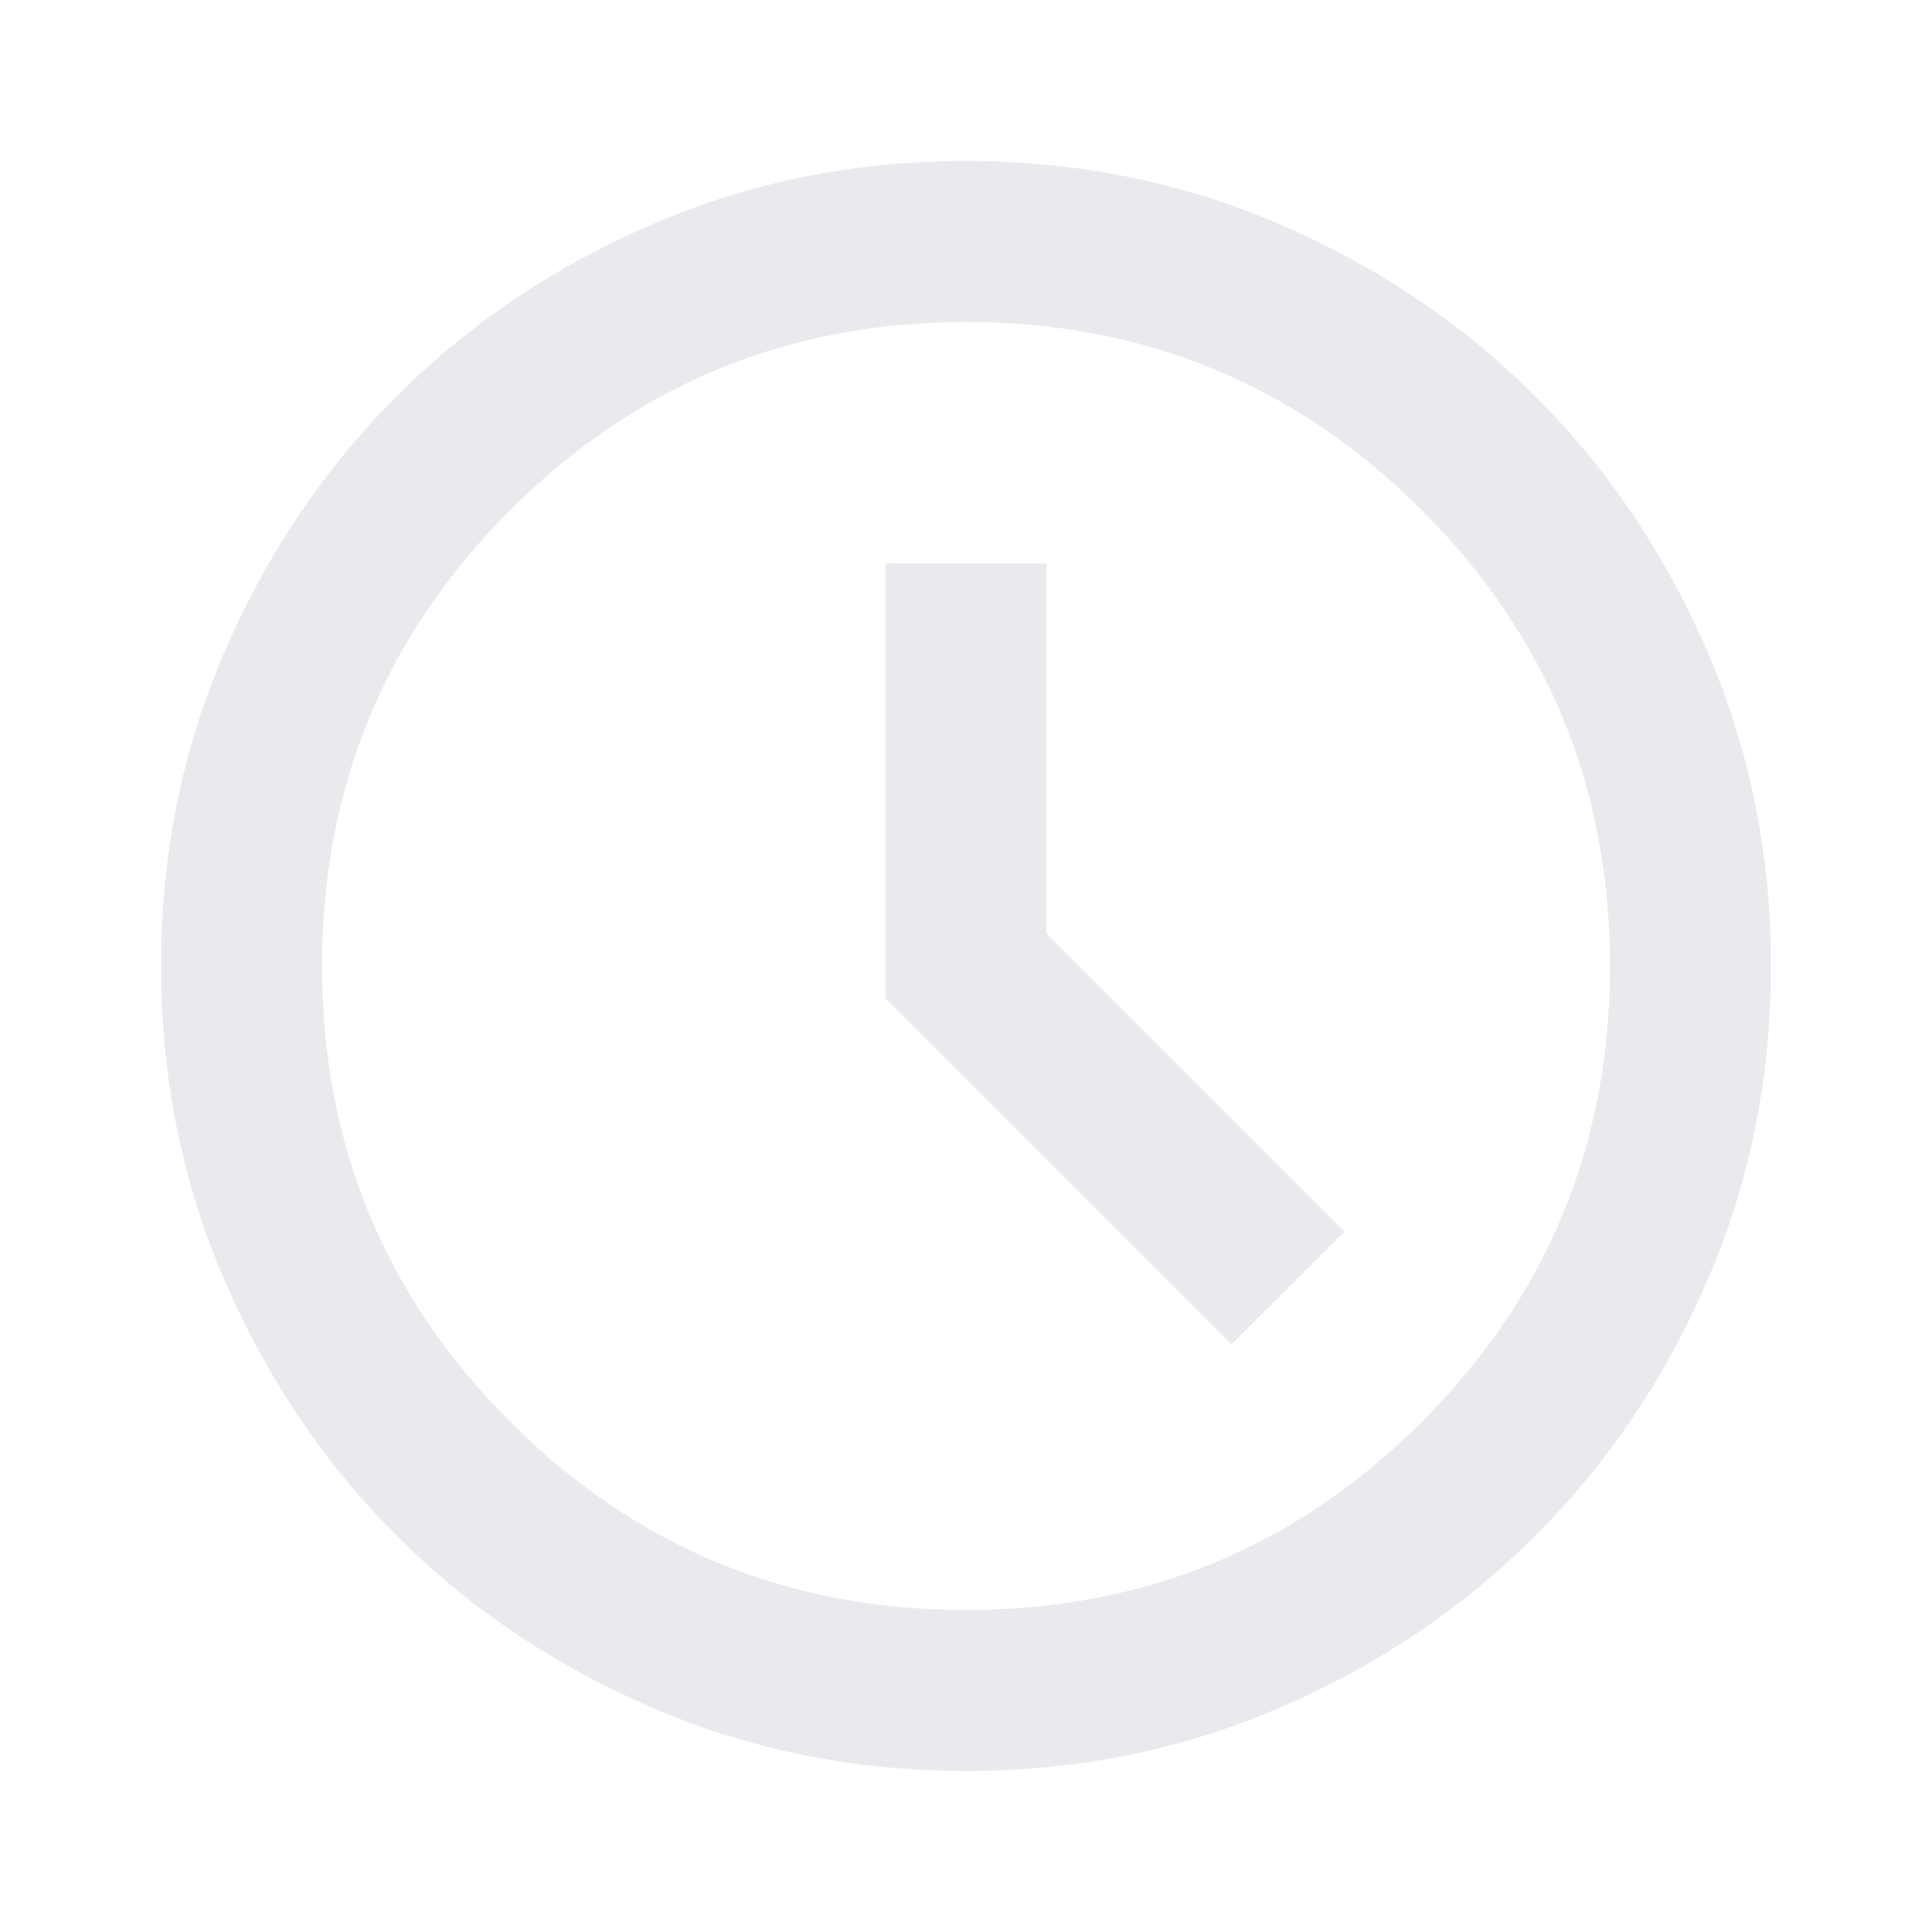
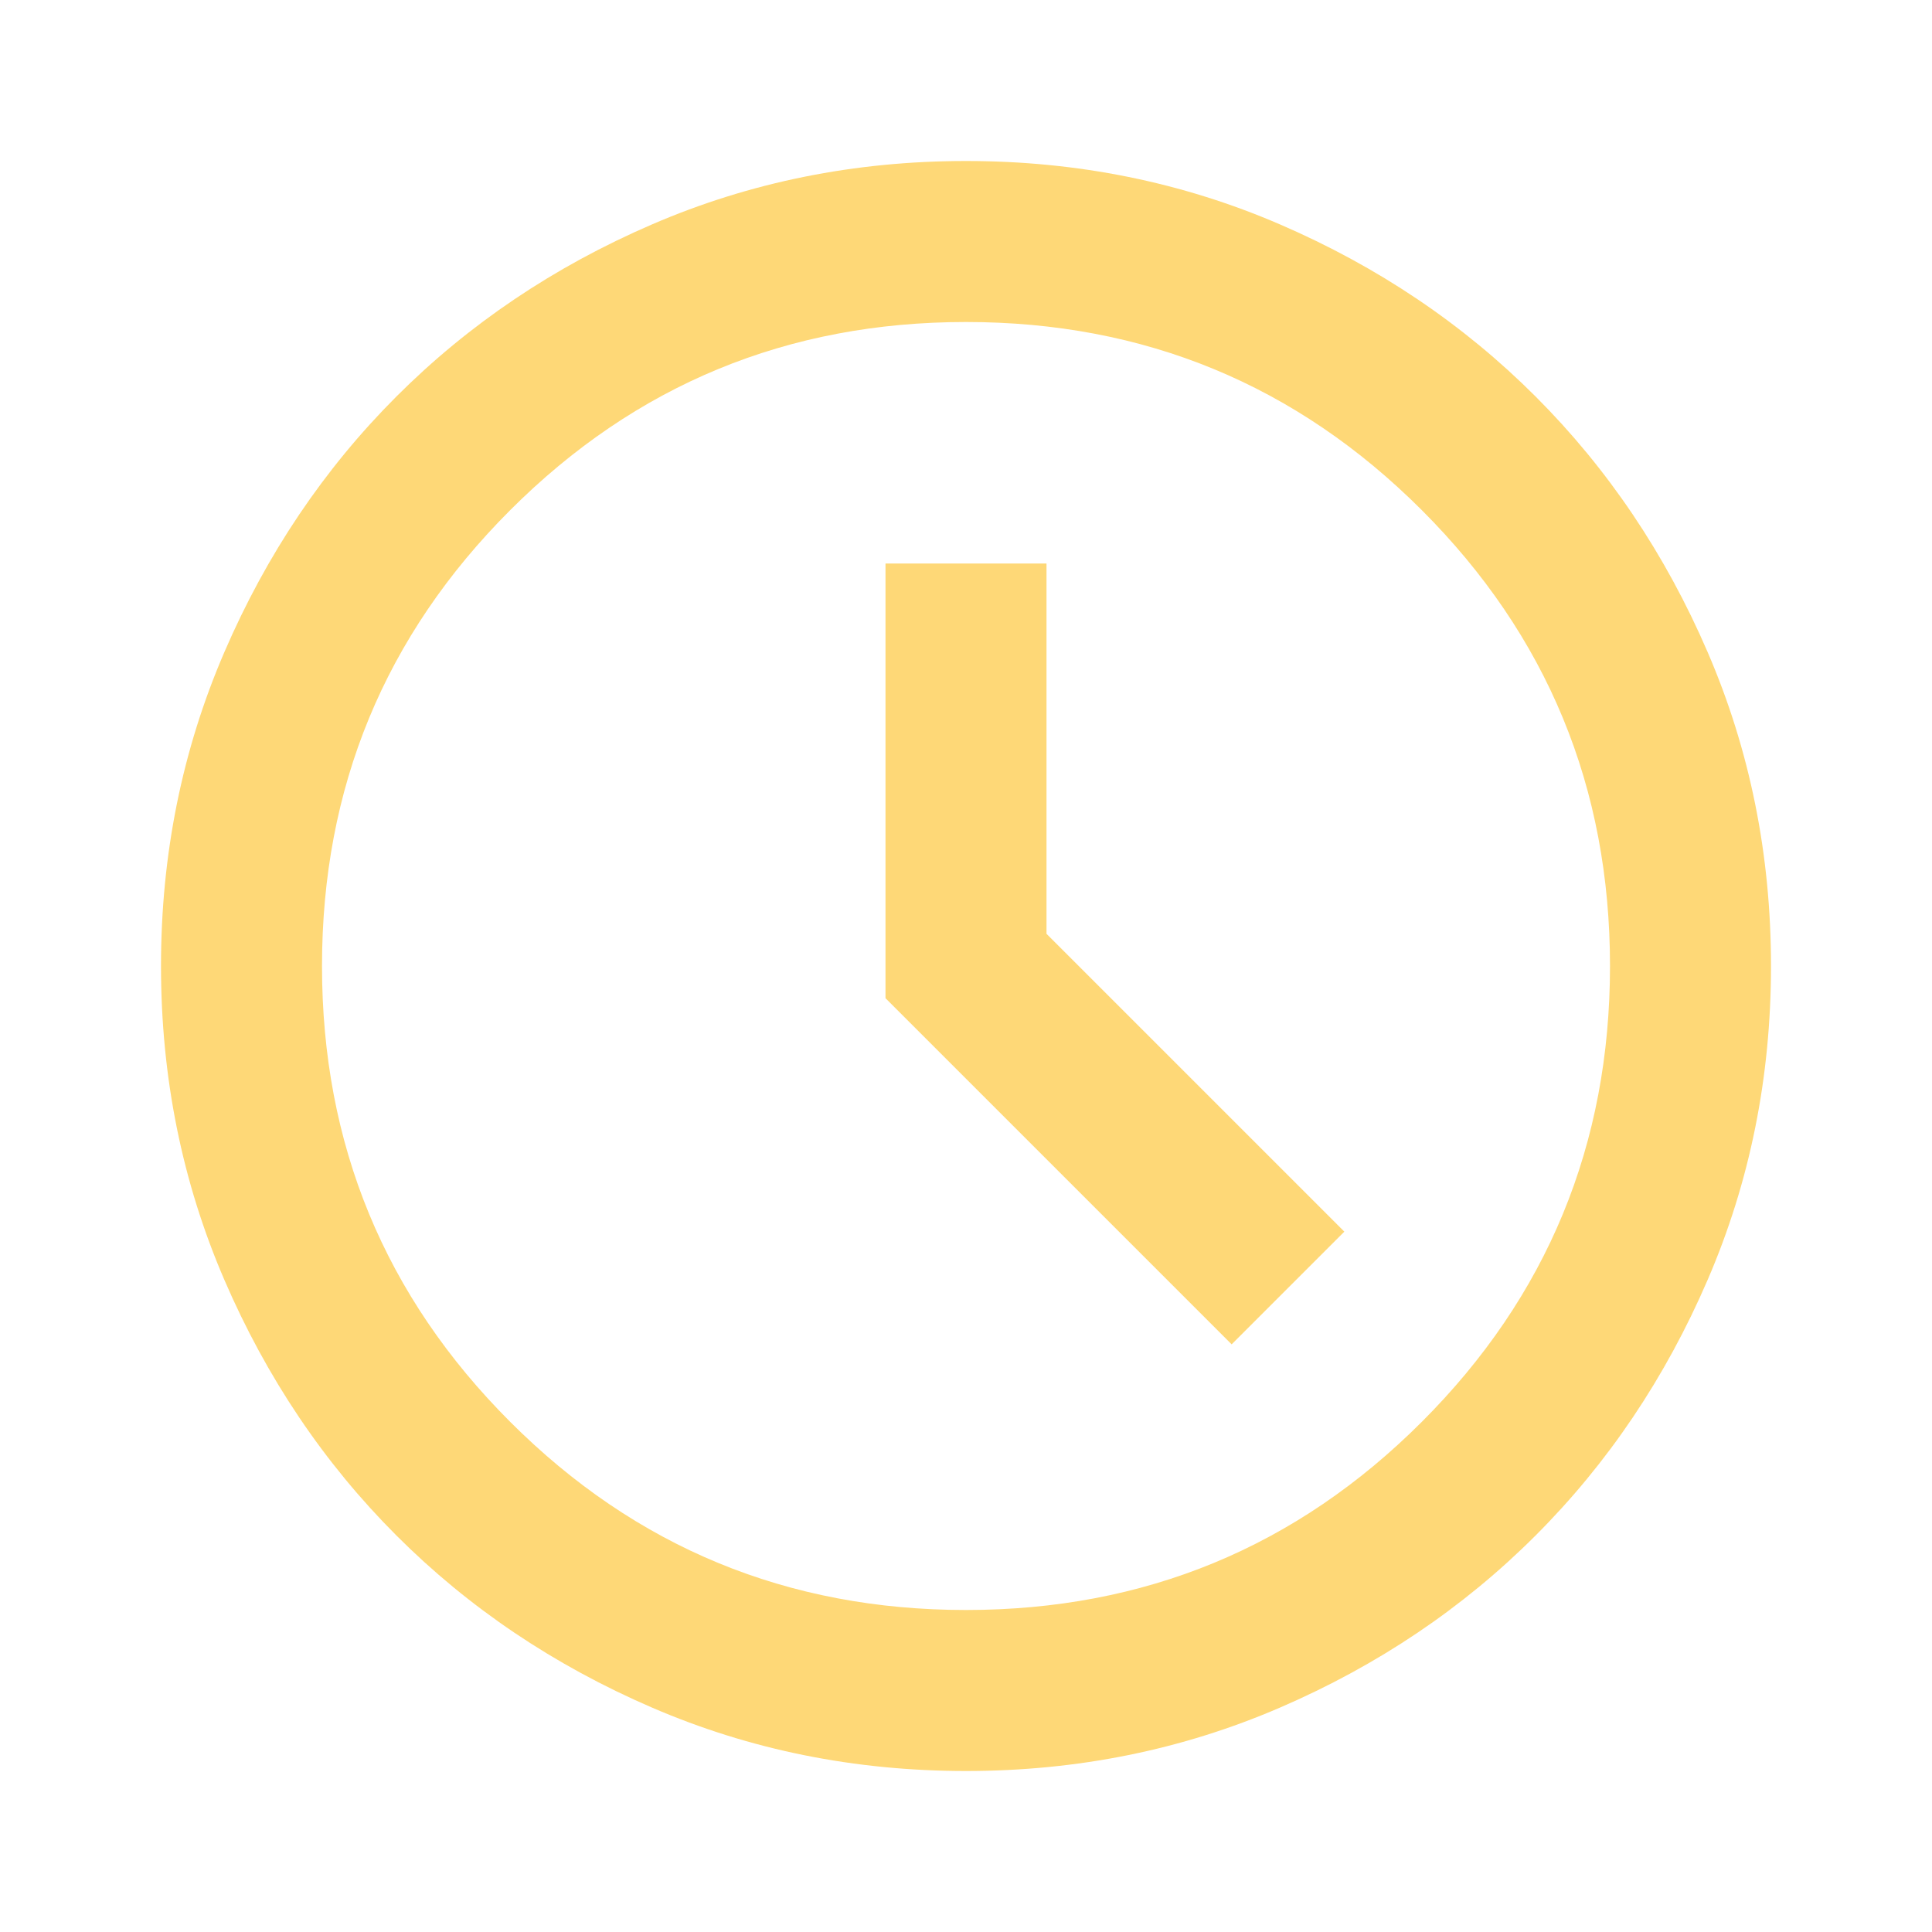
- <svg xmlns="http://www.w3.org/2000/svg" height="24px" viewBox="0 -960 960 960" width="24px" fill="#e8eaed">
+ <svg xmlns="http://www.w3.org/2000/svg" height="24px" viewBox="0 -960 960 960" width="24px" fill="#FED877">
  <path d="m612-292 56-56-148-148v-184h-80v216l172 172ZM480-80q-83 0-156-31.5T197-197q-54-54-85.5-127T80-480q0-83 31.5-156T197-763q54-54 127-85.5T480-880q83 0 156 31.5T763-763q54 54 85.5 127T880-480q0 83-31.5 156T763-197q-54 54-127 85.5T480-80Zm0-400Zm0 320q133 0 226.5-93.5T800-480q0-133-93.5-226.5T480-800q-133 0-226.5 93.5T160-480q0 133 93.5 226.5T480-160Z" />
</svg>
